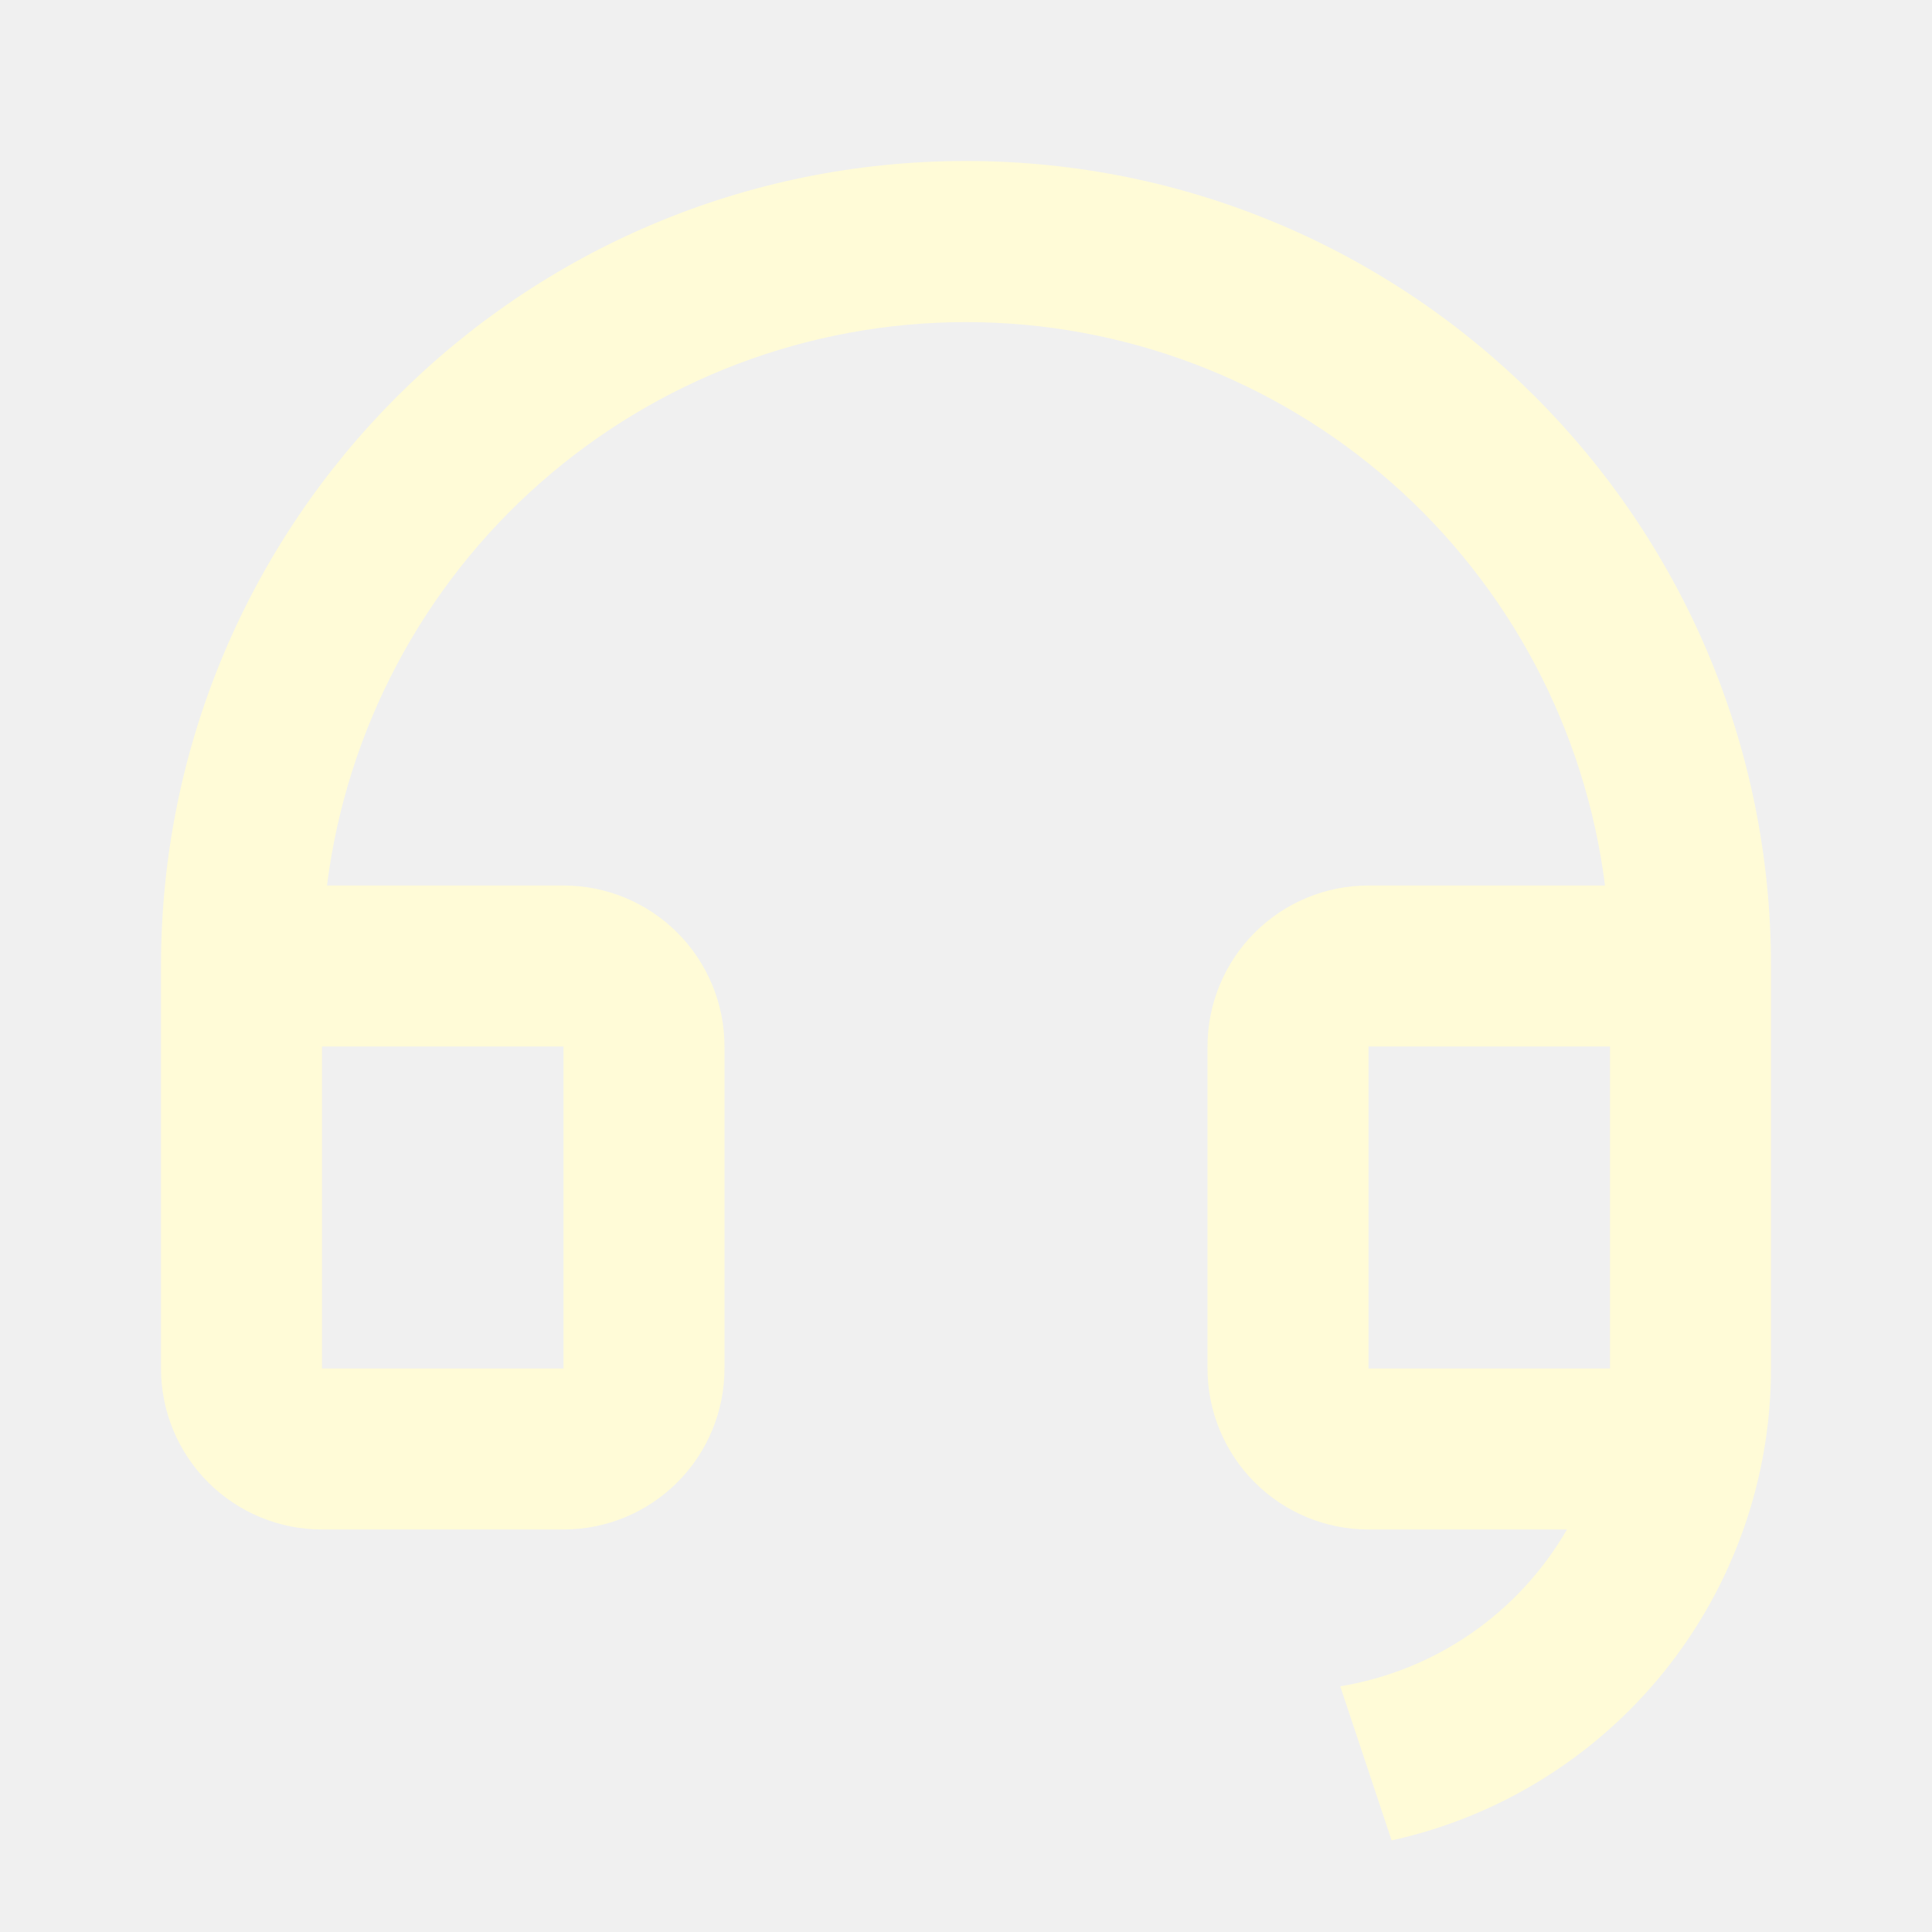
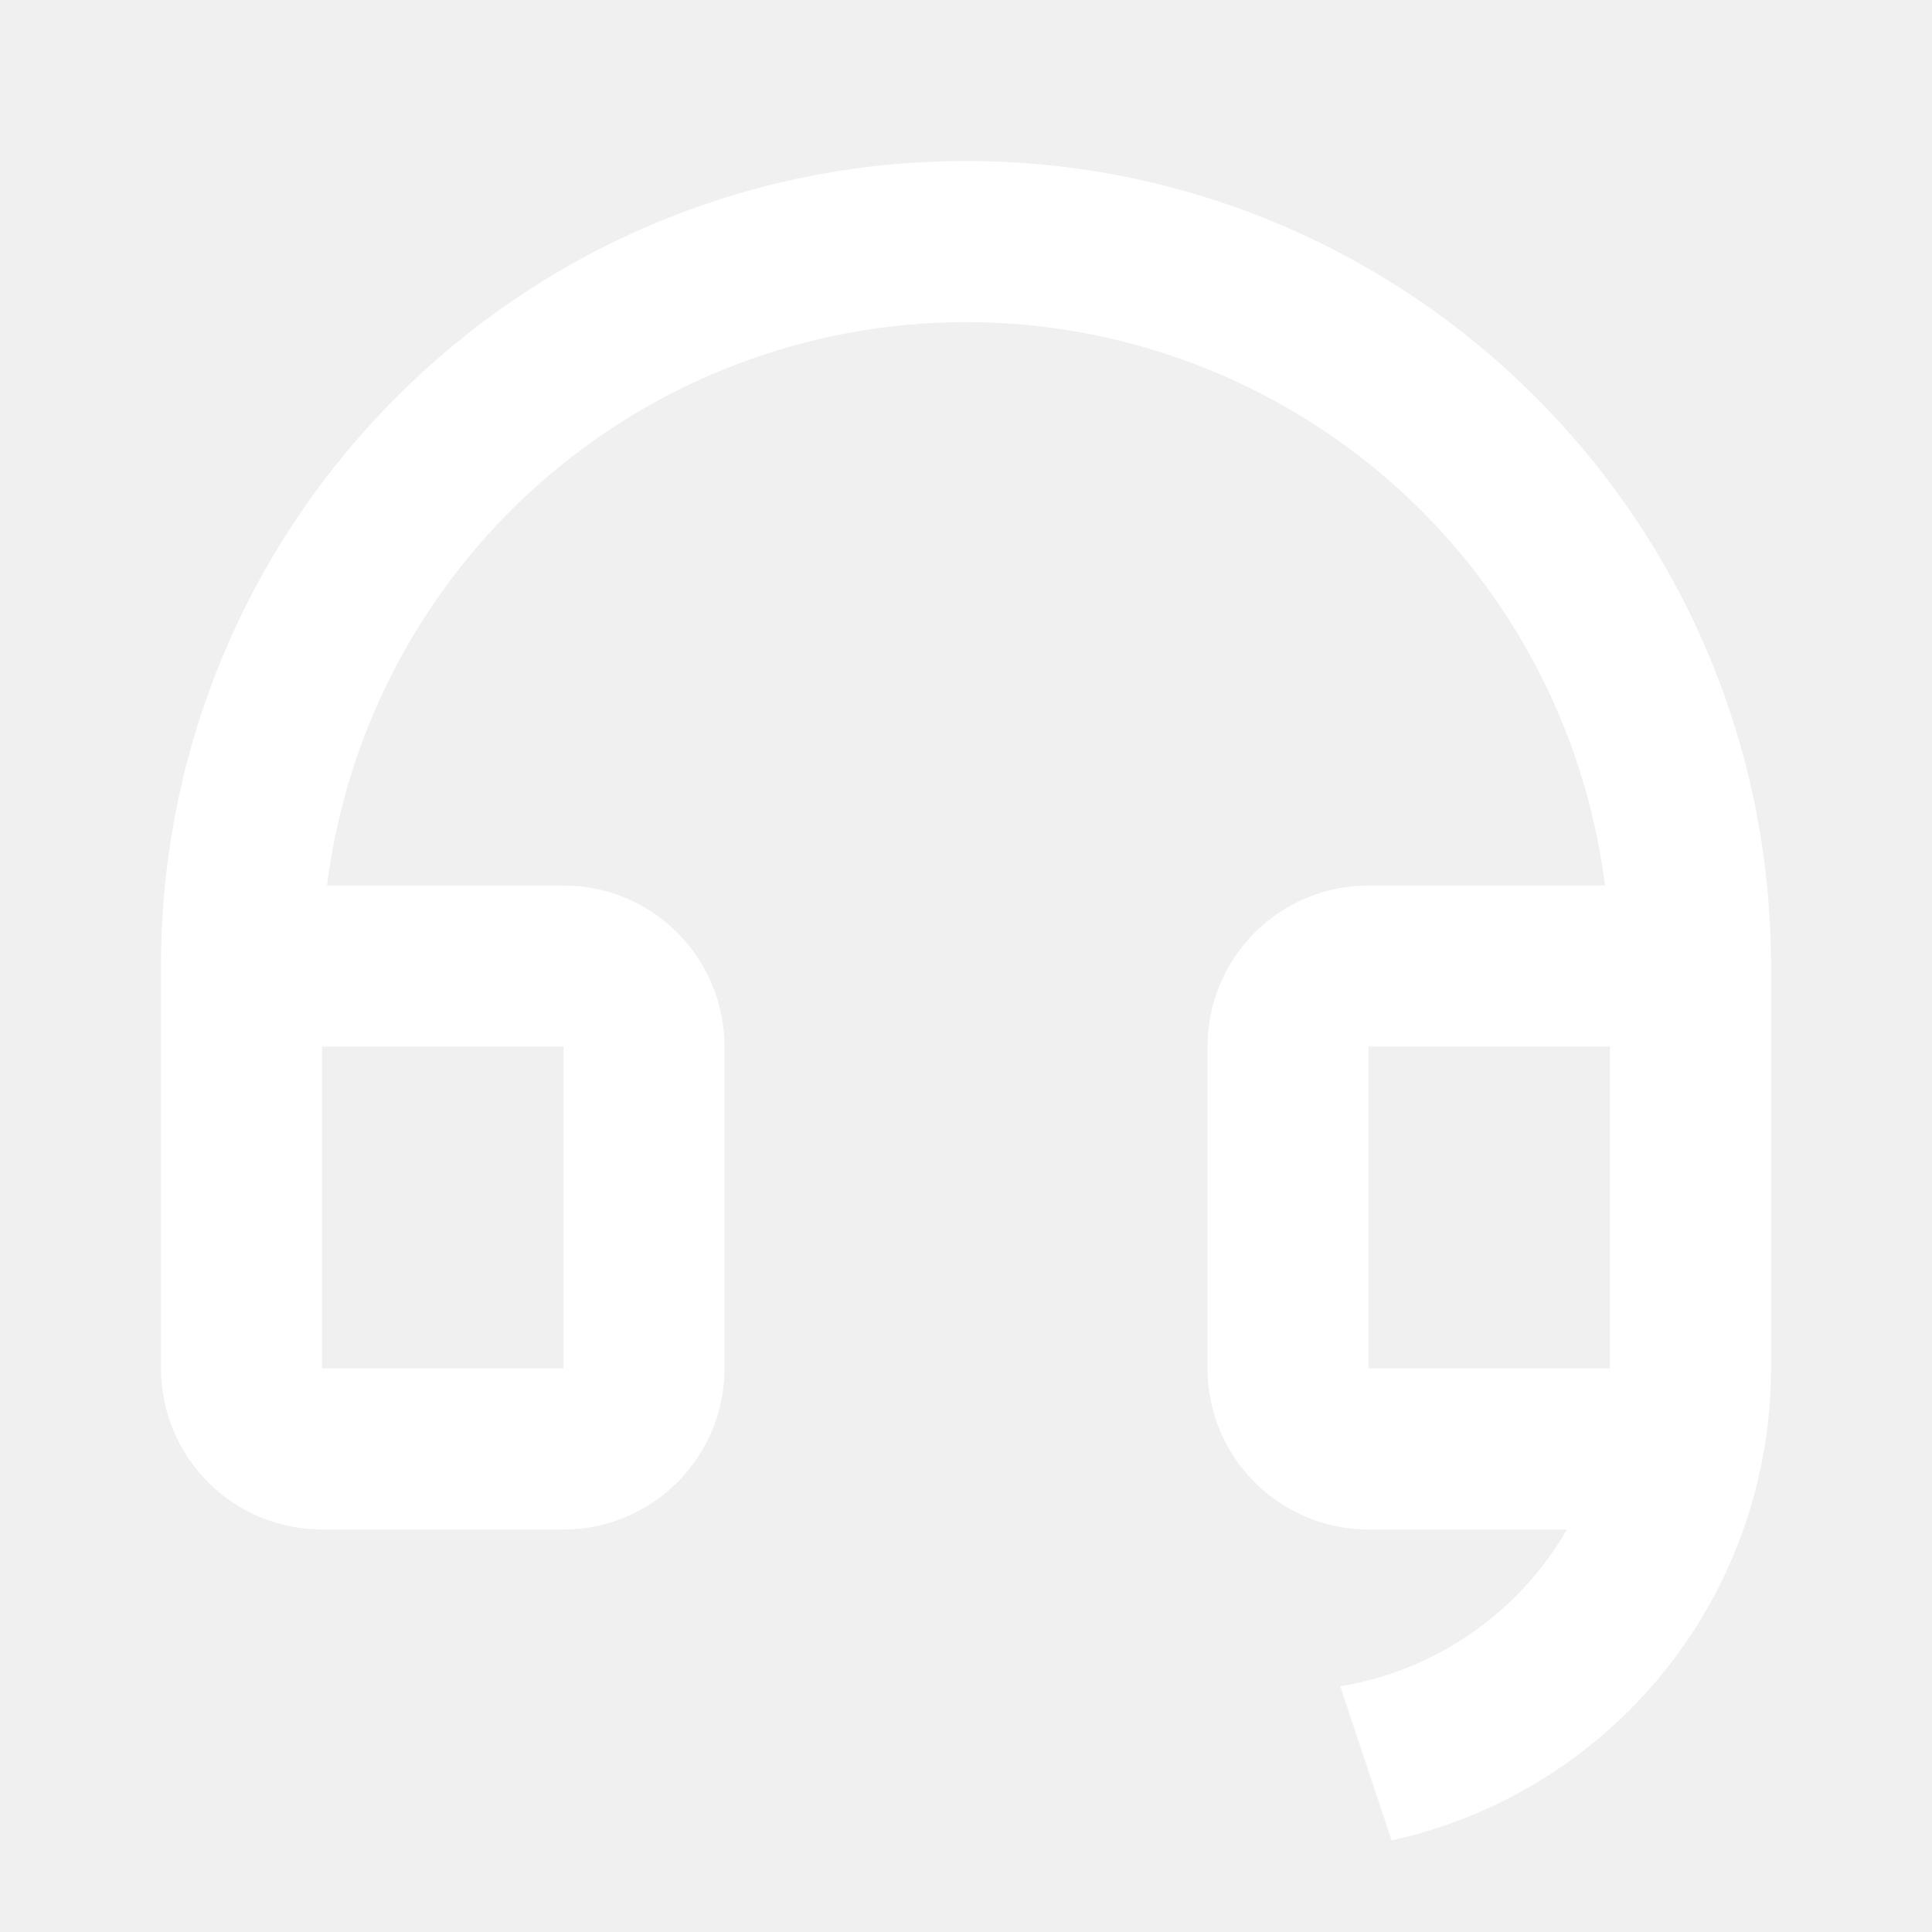
<svg xmlns="http://www.w3.org/2000/svg" width="60" height="60" viewBox="0 0 60 60" fill="none">
  <g clip-path="url(#clip0_68_6)">
-     <path d="M55 42.505C54.999 45.924 53.83 49.24 51.688 51.904C49.545 54.568 46.557 56.421 43.218 57.155L41.623 52.37C43.083 52.129 44.472 51.568 45.69 50.726C46.907 49.884 47.922 48.782 48.663 47.5H42.5C41.174 47.5 39.902 46.973 38.965 46.035C38.027 45.098 37.5 43.826 37.5 42.5V32.5C37.5 31.174 38.027 29.902 38.965 28.965C39.902 28.027 41.174 27.5 42.5 27.5H49.845C49.235 22.667 46.882 18.223 43.229 15.002C39.575 11.78 34.871 10.003 30 10.003C25.129 10.003 20.425 11.78 16.771 15.002C13.118 18.223 10.765 22.667 10.155 27.5H17.5C18.826 27.5 20.098 28.027 21.035 28.965C21.973 29.902 22.5 31.174 22.5 32.5V42.5C22.5 43.826 21.973 45.098 21.035 46.035C20.098 46.973 18.826 47.5 17.5 47.5H10C8.674 47.5 7.402 46.973 6.464 46.035C5.527 45.098 5 43.826 5 42.5V30C5 16.192 16.192 5 30 5C43.807 5 55 16.192 55 30V42.505ZM50 42.5V32.5H42.5V42.5H50ZM10 32.5V42.5H17.5V32.5H10Z" fill="#FFFBD7" />
+     <path d="M55 42.505C54.999 45.924 53.83 49.24 51.688 51.904C49.545 54.568 46.557 56.421 43.218 57.155L41.623 52.37C43.083 52.129 44.472 51.568 45.69 50.726C46.907 49.884 47.922 48.782 48.663 47.5H42.5C41.174 47.5 39.902 46.973 38.965 46.035C38.027 45.098 37.5 43.826 37.5 42.5V32.5C37.5 31.174 38.027 29.902 38.965 28.965C39.902 28.027 41.174 27.5 42.5 27.5H49.845C49.235 22.667 46.882 18.223 43.229 15.002C39.575 11.78 34.871 10.003 30 10.003C25.129 10.003 20.425 11.78 16.771 15.002C13.118 18.223 10.765 22.667 10.155 27.5H17.5C18.826 27.5 20.098 28.027 21.035 28.965C21.973 29.902 22.5 31.174 22.5 32.5V42.5C22.5 43.826 21.973 45.098 21.035 46.035C20.098 46.973 18.826 47.5 17.5 47.5H10C8.674 47.5 7.402 46.973 6.464 46.035C5.527 45.098 5 43.826 5 42.5V30C5 16.192 16.192 5 30 5C43.807 5 55 16.192 55 30V42.505ZM50 42.5V32.5H42.5V42.5H50ZM10 32.5V42.5H17.5V32.5H10Z" fill="#fff" />
  </g>
  <defs>
    <clipPath id="clip0_68_6">
      <rect width="60" height="60" fill="white" />
    </clipPath>
  </defs>
</svg>
